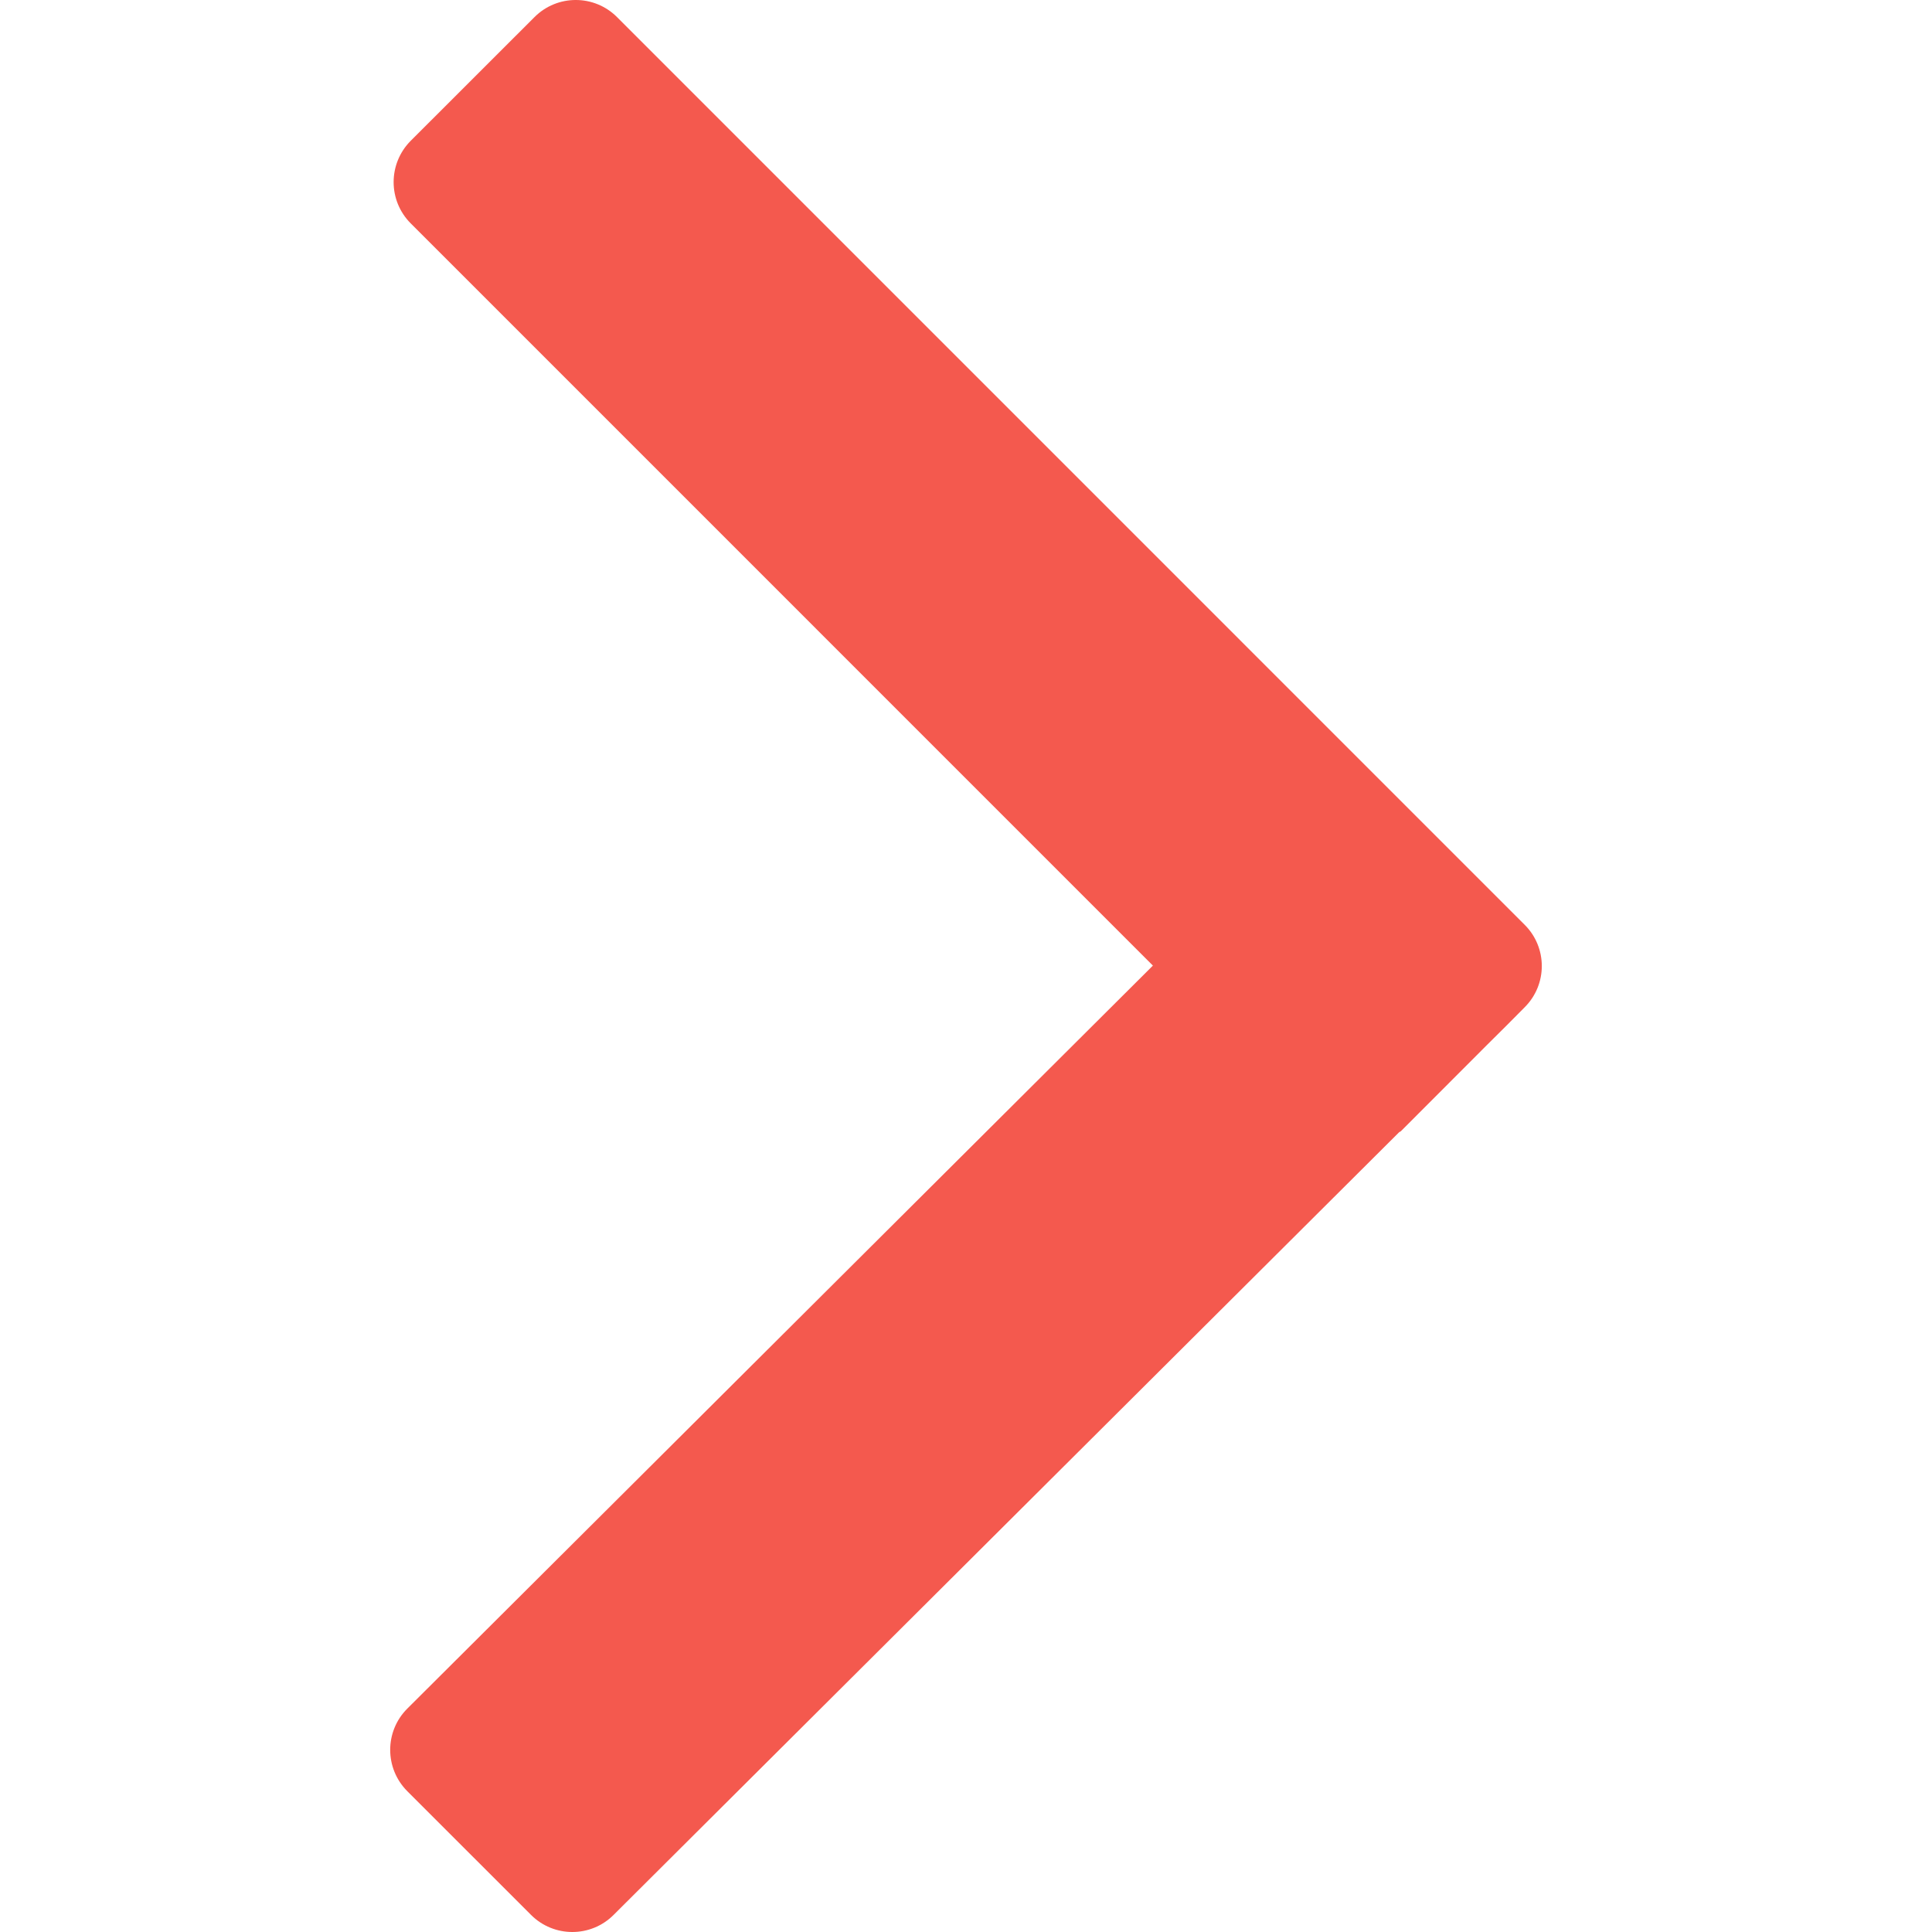
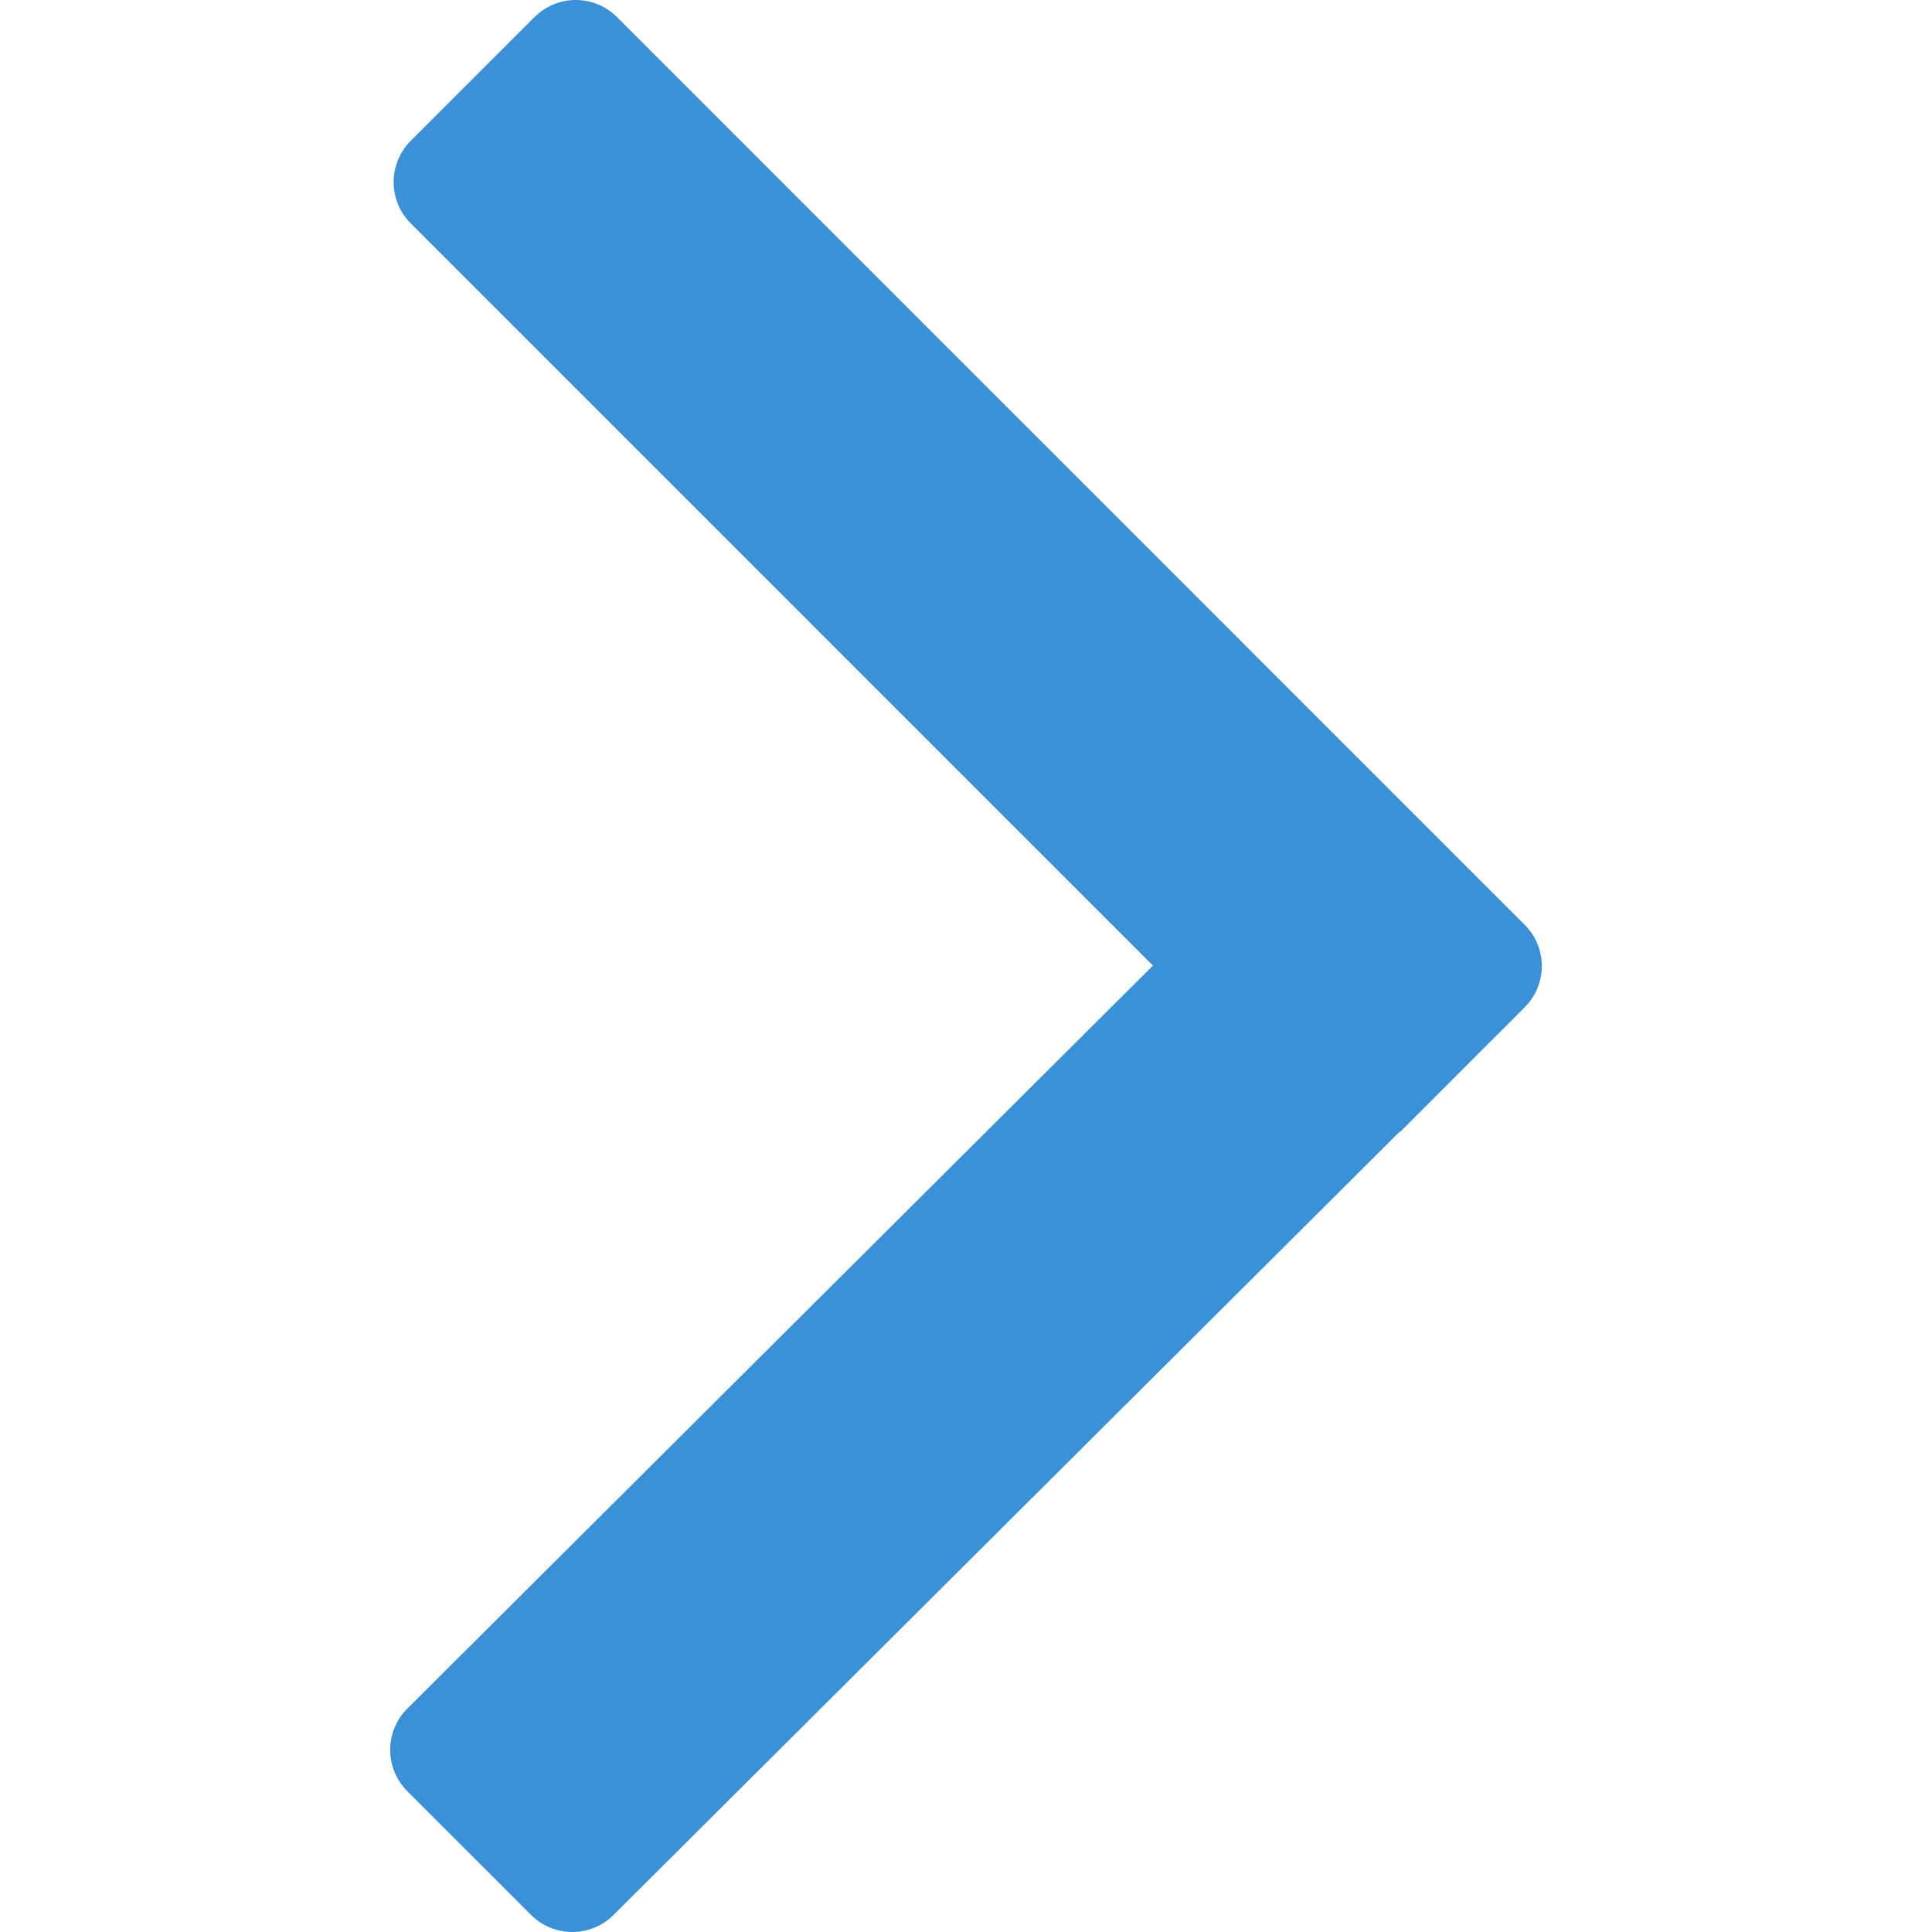
<svg xmlns="http://www.w3.org/2000/svg" version="1.1" id="Layer_1" x="0px" y="0px" width="100px" height="100px" viewBox="0 0 100 100" enable-background="new 0 0 100 100" xml:space="preserve">
-   <path fill="#f4594e" fill-rule="evenodd" clip-rule="evenodd" d="M135.289,79.591l-15.648,15.648c-0.393,0.394-1.029,0.394-1.422,0l-0.316-0.315  v0.001l-0.342-0.344l-1.477-1.476c-0.01-0.01-0.012-0.022-0.021-0.033l-6.768-6.816c-0.393-0.394-0.393-1.03,0-1.424l2.133-2.133  c0.395-0.394,1.031-0.394,1.424,0l6.086,6.131l12.795-12.795c0.393-0.394,1.029-0.394,1.424,0l2.133,2.133  C135.682,78.561,135.682,79.198,135.289,79.591z" />
-   <path fill="#f4594e" fill-rule="evenodd" clip-rule="evenodd" d="M31.936,0.884l46.981,46.983c1.182,1.179,1.182,3.09,0,4.269l-0.944,0.951l0,0  l-1.033,1.026l-4.427,4.434c-0.029,0.029-0.07,0.034-0.1,0.063L31.759,99.116c-1.179,1.179-3.091,1.179-4.272,0L21.08,92.71  c-1.178-1.182-1.178-3.093,0-4.271l38.594-38.46L21.259,11.562c-1.18-1.179-1.18-3.091,0-4.275l6.407-6.403  C28.845-0.295,30.757-0.295,31.936,0.884z" />
-   <path fill="#f4594e" fill-rule="evenodd" clip-rule="evenodd" d="M125.879,114.522l6.096,6.097c0.396,0.396,0.396,1.038,0,1.434l-2.152,2.152  c-0.396,0.396-1.037,0.396-1.434,0l-6.098-6.097l-6.096,6.097c-0.396,0.396-1.039,0.396-1.434,0l-2.152-2.152  c-0.396-0.396-0.396-1.037,0-1.434l6.096-6.097l-6.096-6.097c-0.396-0.396-0.396-1.038,0-1.434l2.152-2.152  c0.395-0.396,1.037-0.396,1.434,0l6.096,6.097l6.098-6.097c0.396-0.396,1.037-0.396,1.434,0l2.152,2.152  c0.396,0.396,0.396,1.037,0,1.434L125.879,114.522z" />
+   <path fill="#3b91d8" fill-rule="evenodd" clip-rule="evenodd" d="M135.289,79.591l-15.648,15.648c-0.393,0.394-1.029,0.394-1.422,0l-0.316-0.315  v0.001l-0.342-0.344l-1.477-1.476c-0.01-0.01-0.012-0.022-0.021-0.033l-6.768-6.816c-0.393-0.394-0.393-1.03,0-1.424l2.133-2.133  c0.395-0.394,1.031-0.394,1.424,0l6.086,6.131l12.795-12.795c0.393-0.394,1.029-0.394,1.424,0l2.133,2.133  C135.682,78.561,135.682,79.198,135.289,79.591z" />
+   <path fill="#3b91d8" fill-rule="evenodd" clip-rule="evenodd" d="M31.936,0.884l46.981,46.983c1.182,1.179,1.182,3.09,0,4.269l-0.944,0.951l0,0  l-1.033,1.026l-4.427,4.434c-0.029,0.029-0.07,0.034-0.1,0.063L31.759,99.116c-1.179,1.179-3.091,1.179-4.272,0L21.08,92.71  c-1.178-1.182-1.178-3.093,0-4.271l38.594-38.46L21.259,11.562c-1.18-1.179-1.18-3.091,0-4.275l6.407-6.403  C28.845-0.295,30.757-0.295,31.936,0.884z" />
+   <path fill="#3b91d8" fill-rule="evenodd" clip-rule="evenodd" d="M125.879,114.522l6.096,6.097c0.396,0.396,0.396,1.038,0,1.434l-2.152,2.152  c-0.396,0.396-1.037,0.396-1.434,0l-6.098-6.097l-6.096,6.097c-0.396,0.396-1.039,0.396-1.434,0l-2.152-2.152  c-0.396-0.396-0.396-1.037,0-1.434l6.096-6.097l-6.096-6.097c-0.396-0.396-0.396-1.038,0-1.434l2.152-2.152  c0.395-0.396,1.037-0.396,1.434,0l6.096,6.097l6.098-6.097c0.396-0.396,1.037-0.396,1.434,0l2.152,2.152  c0.396,0.396,0.396,1.037,0,1.434L125.879,114.522z" />
  <line fill="none" x1="131.5" y1="46.5" x2="94.5" y2="46.5" />
</svg>
